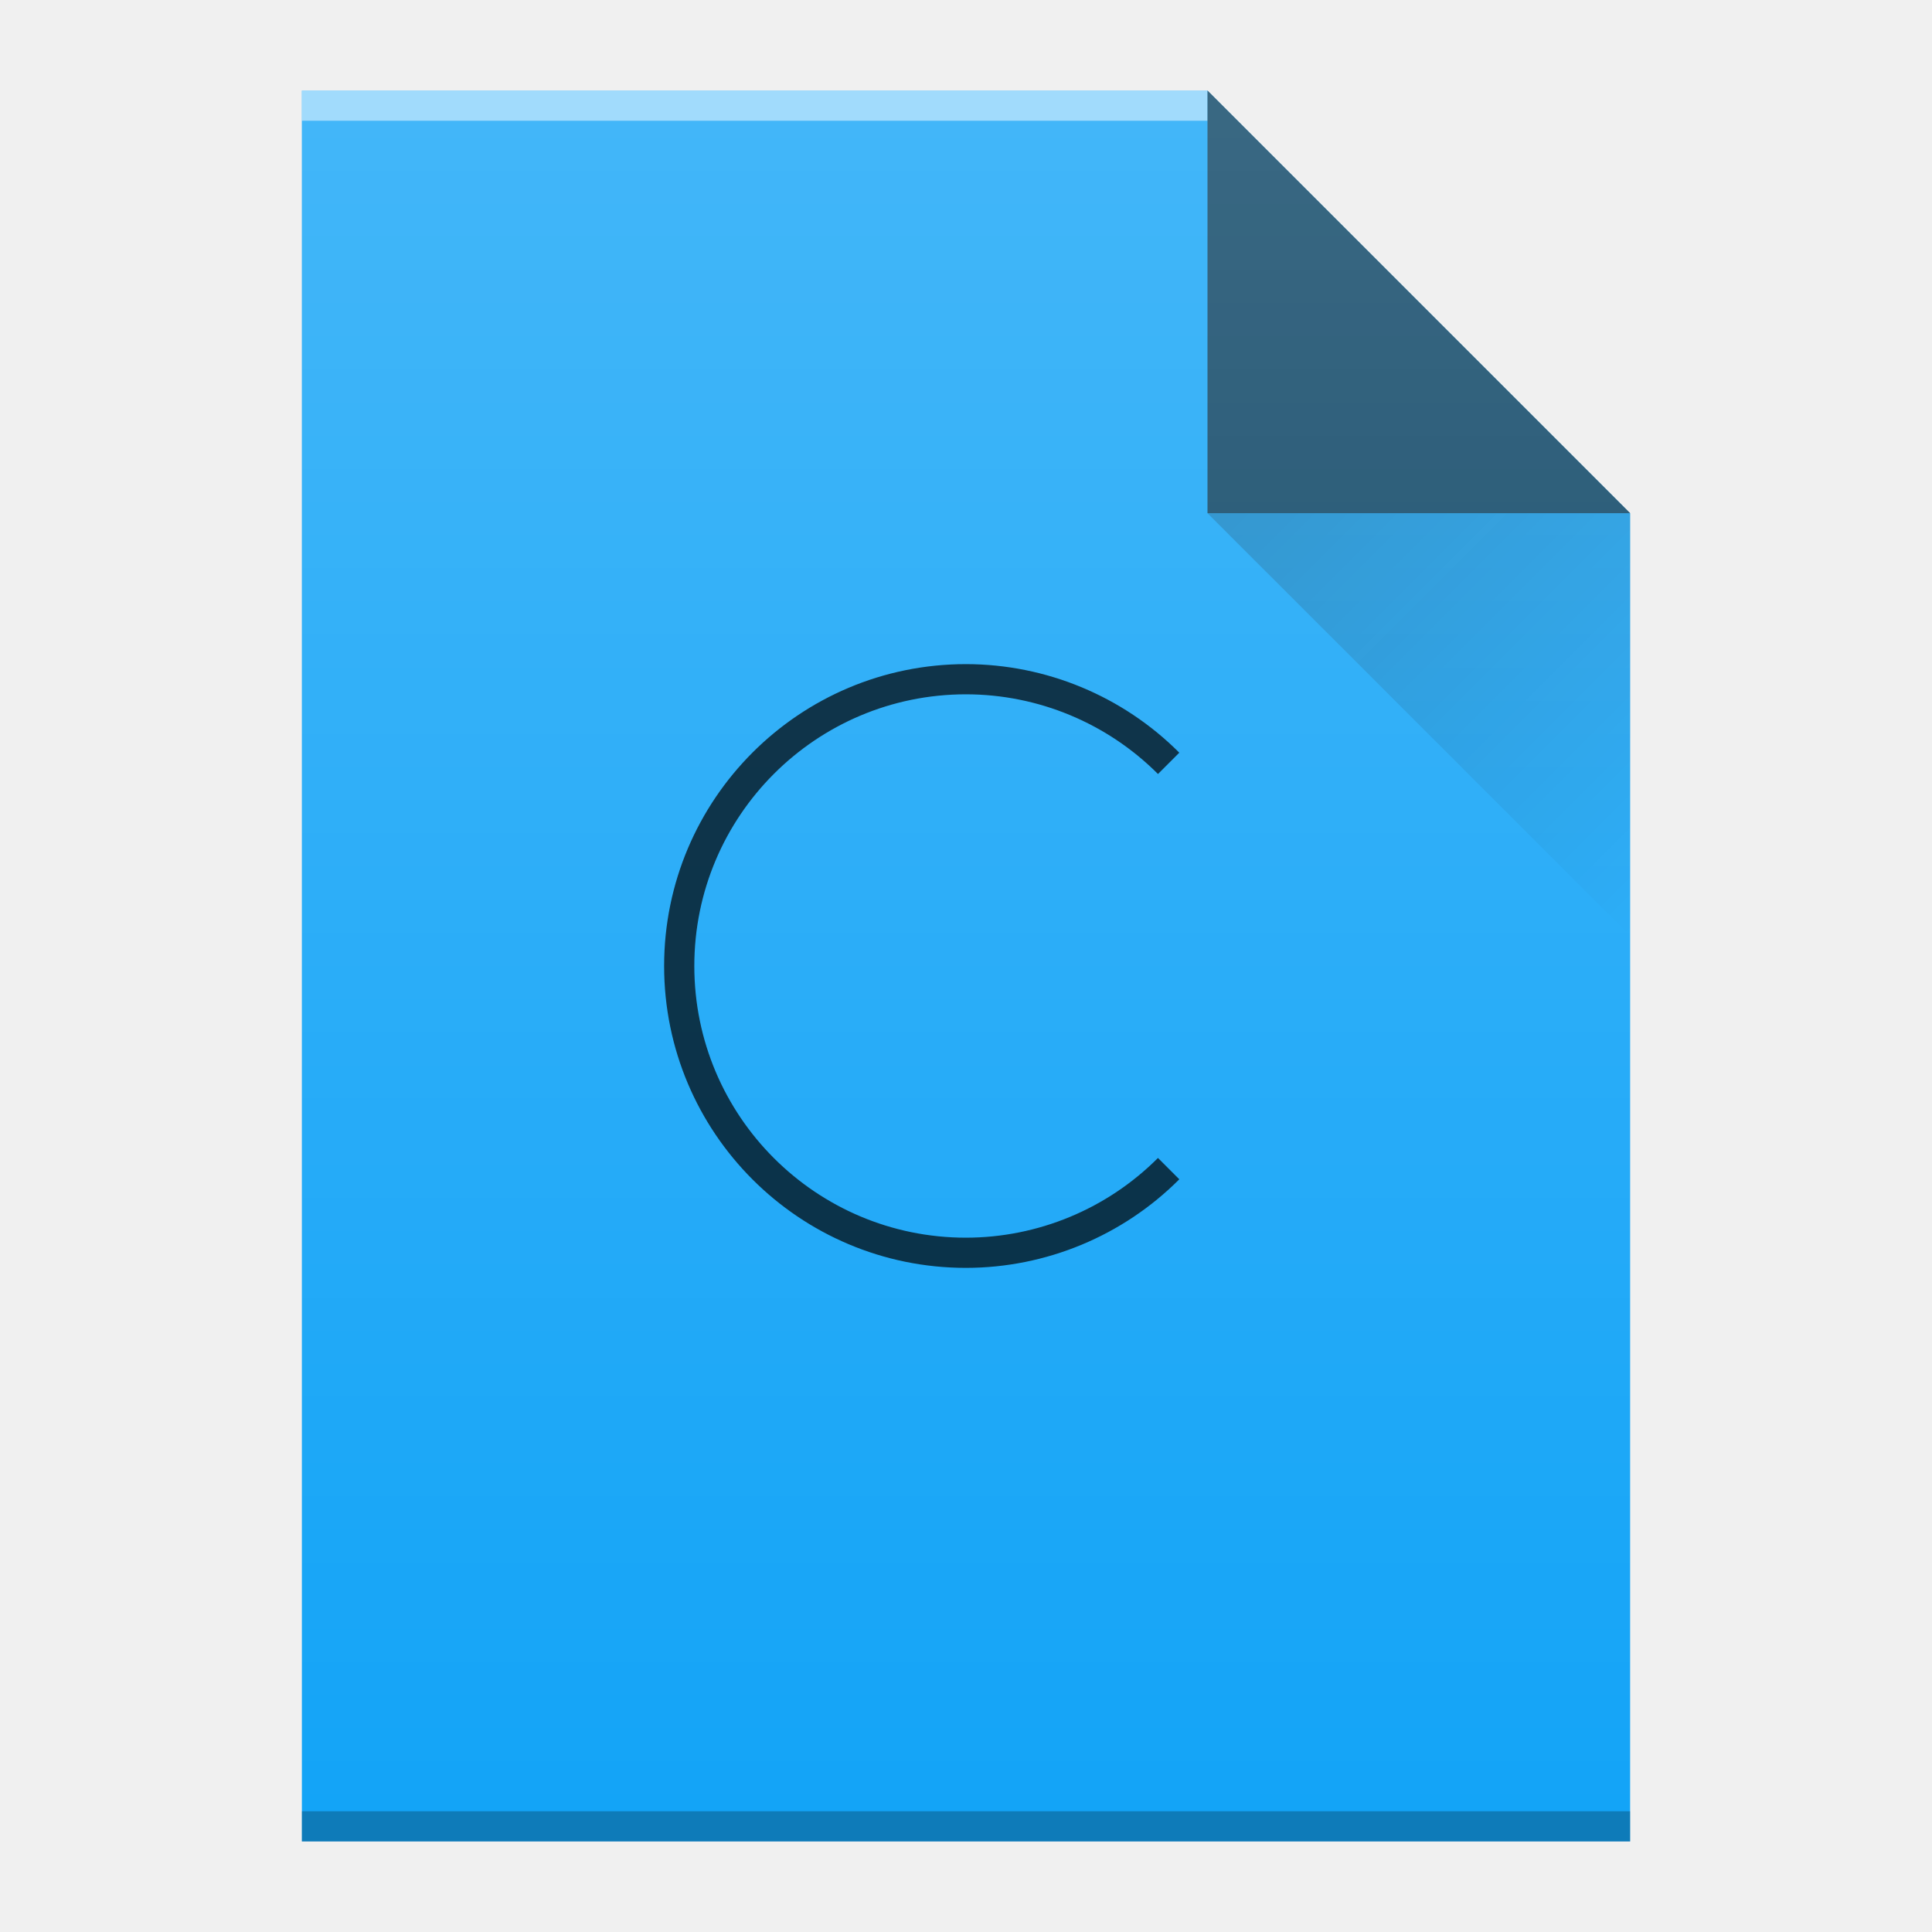
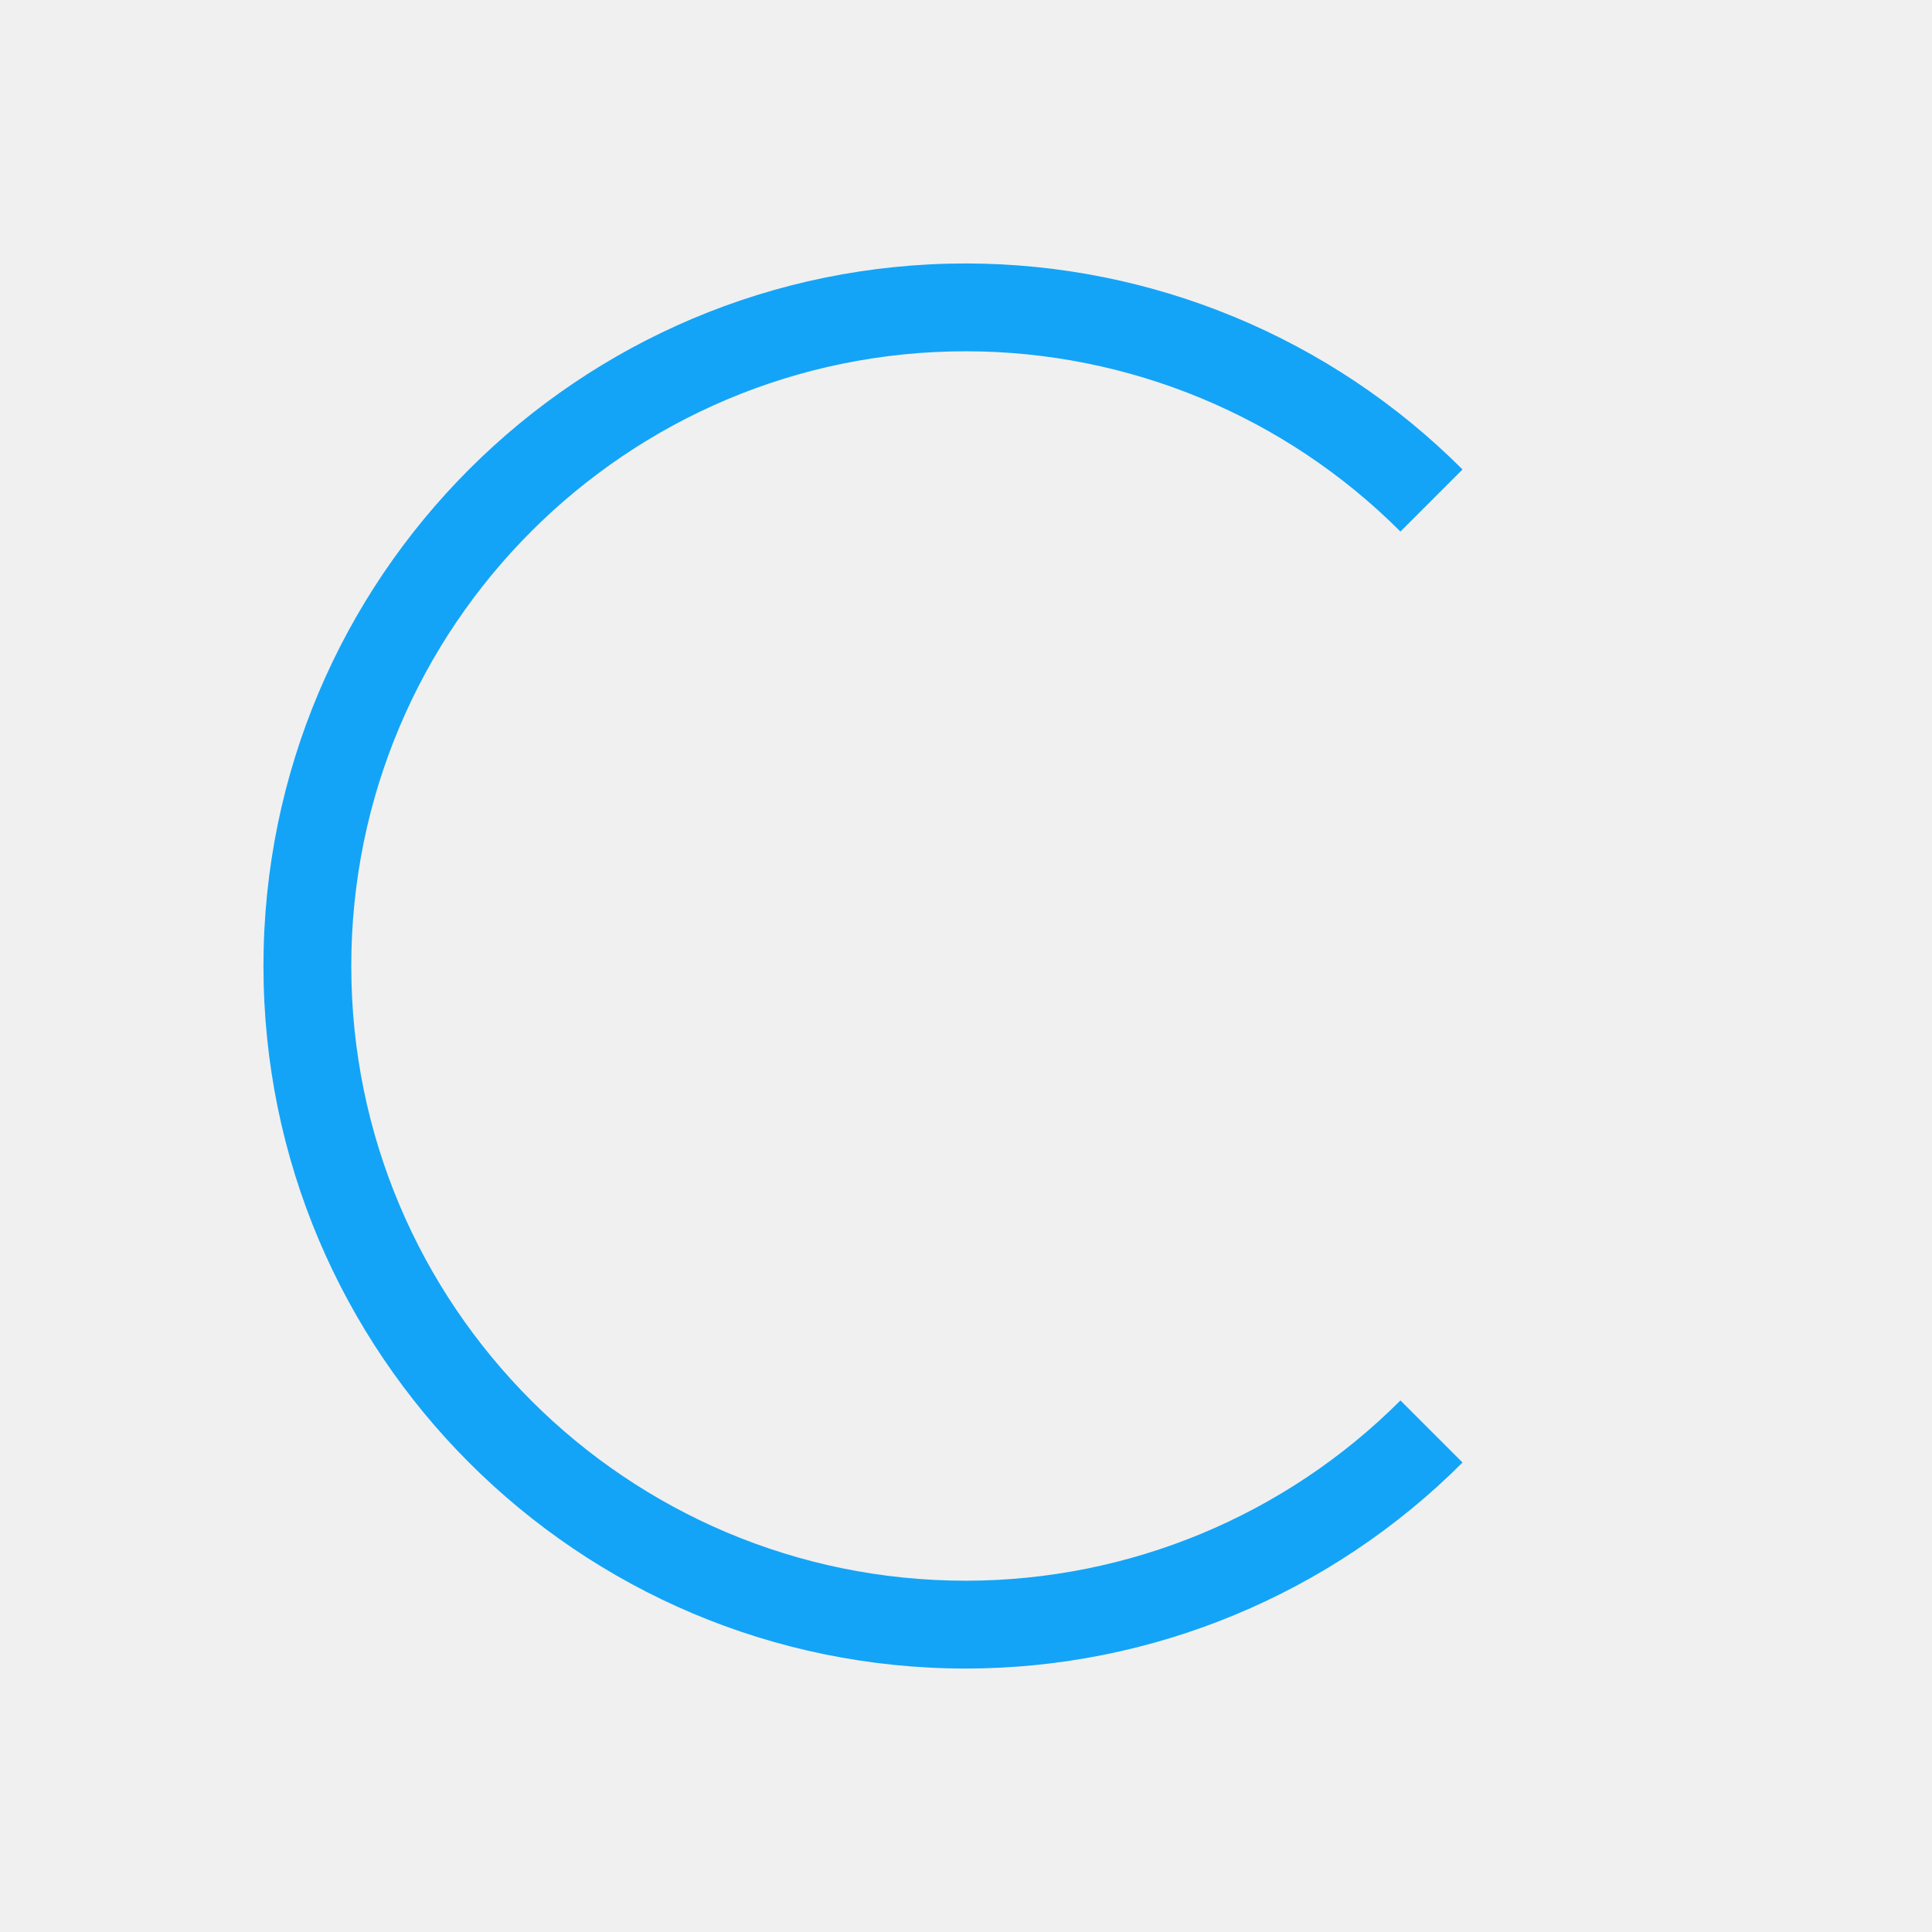
- <svg xmlns="http://www.w3.org/2000/svg" xmlns:xlink="http://www.w3.org/1999/xlink" height="64" width="64">
-   <defs>
-     <linearGradient id="b" gradientUnits="userSpaceOnUse" x1="352" x2="366" y1="1331.36" y2="1345.36">
-       <stop offset="0" stop-color="#060606" />
-       <stop offset="1" stop-opacity="0" />
-     </linearGradient>
-     <linearGradient id="c" gradientTransform="translate(264 982)" gradientUnits="userSpaceOnUse" x2="0" y1="392.36" y2="336.36">
-       <stop offset="0" stop-color="#fff" stop-opacity="0" />
-       <stop offset="1" stop-color="#fff" stop-opacity=".2" />
-     </linearGradient>
-     <path id="a" d="M322 1375.36v-58h30l14 14v44h-14z" />
-   </defs>
-   <g transform="translate(-312 -1314.36)">
-     <use fill="#13a4f7" height="100%" width="100%" xlink:href="#a" />
-     <path d="M322 1318.36h30v-1h-30z" fill="#fff" opacity=".5" />
-     <path d="M322 1375.36h44v-1h-44z" opacity=".25" />
-   </g>
-   <g fill-rule="evenodd">
-     <path d="M54 17L40 3v14z" opacity=".6" />
-     <path d="M352 1331.36l14 14v-14z" fill="url(#b)" opacity=".2" transform="translate(-312 -1314.36)" />
-   </g>
-   <use fill="url(#c)" height="100%" transform="translate(-312 -1314.36)" width="100%" xlink:href="#a" />
-   <path d="M32 22a10 10 0 0 0-10 10 10 10 0 0 0 10 10 10 10 0 0 0 7.066-2.934l-.707-.707A9 9 0 0 1 32 41a9 9 0 0 1-9-9 9 9 0 0 1 9-9 9 9 0 0 1 6.36 2.64l.706-.706A10 10 0 0 0 32 22z" fill-rule="evenodd" opacity=".7" />
+ <svg xmlns="http://www.w3.org/2000/svg" height="22" width="22">
+   <path d="M11 3a8 8 0 0 0-8 8 8 8 0 0 0 8 8 8 8 0 0 0 5.654-2.346l-.707-.707A7 7 0 0 1 11 18a7 7 0 0 1-7-7 7 7 0 0 1 7-7 7 7 0 0 1 4.947 2.053l.707-.707A8 8 0 0 0 11 3z" fill="#13a4f7" fill-rule="evenodd" />
</svg>
